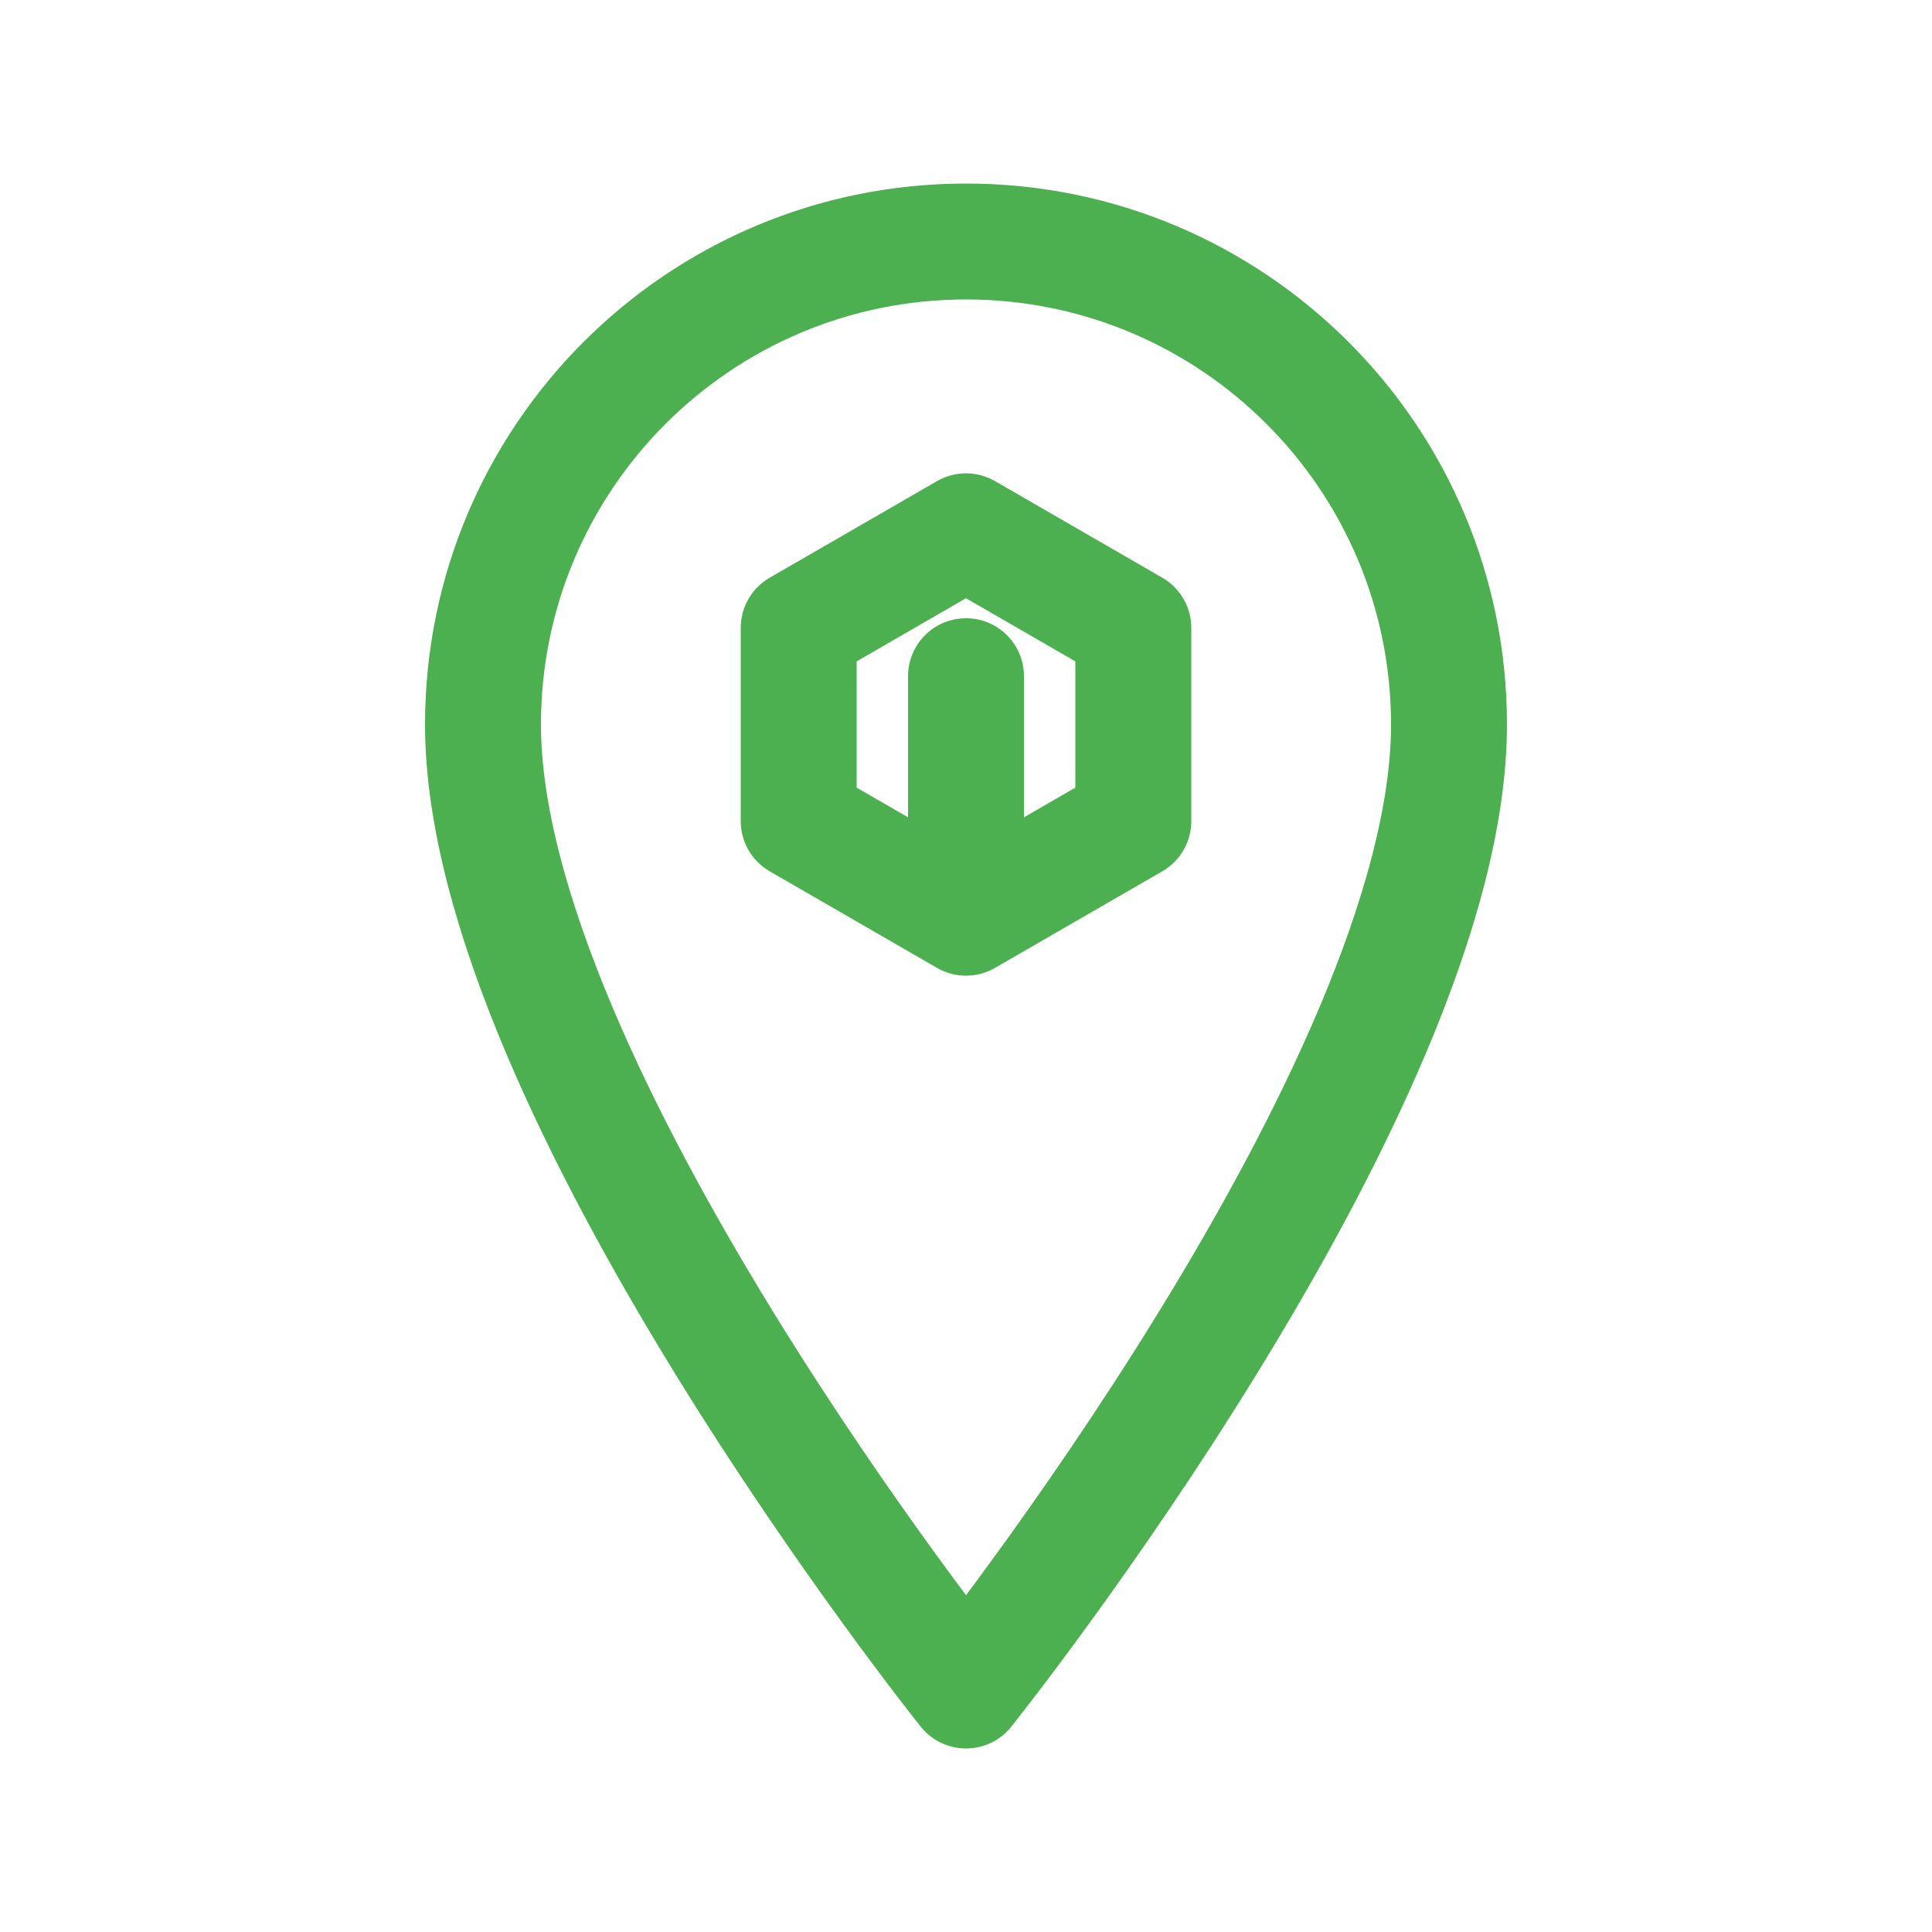
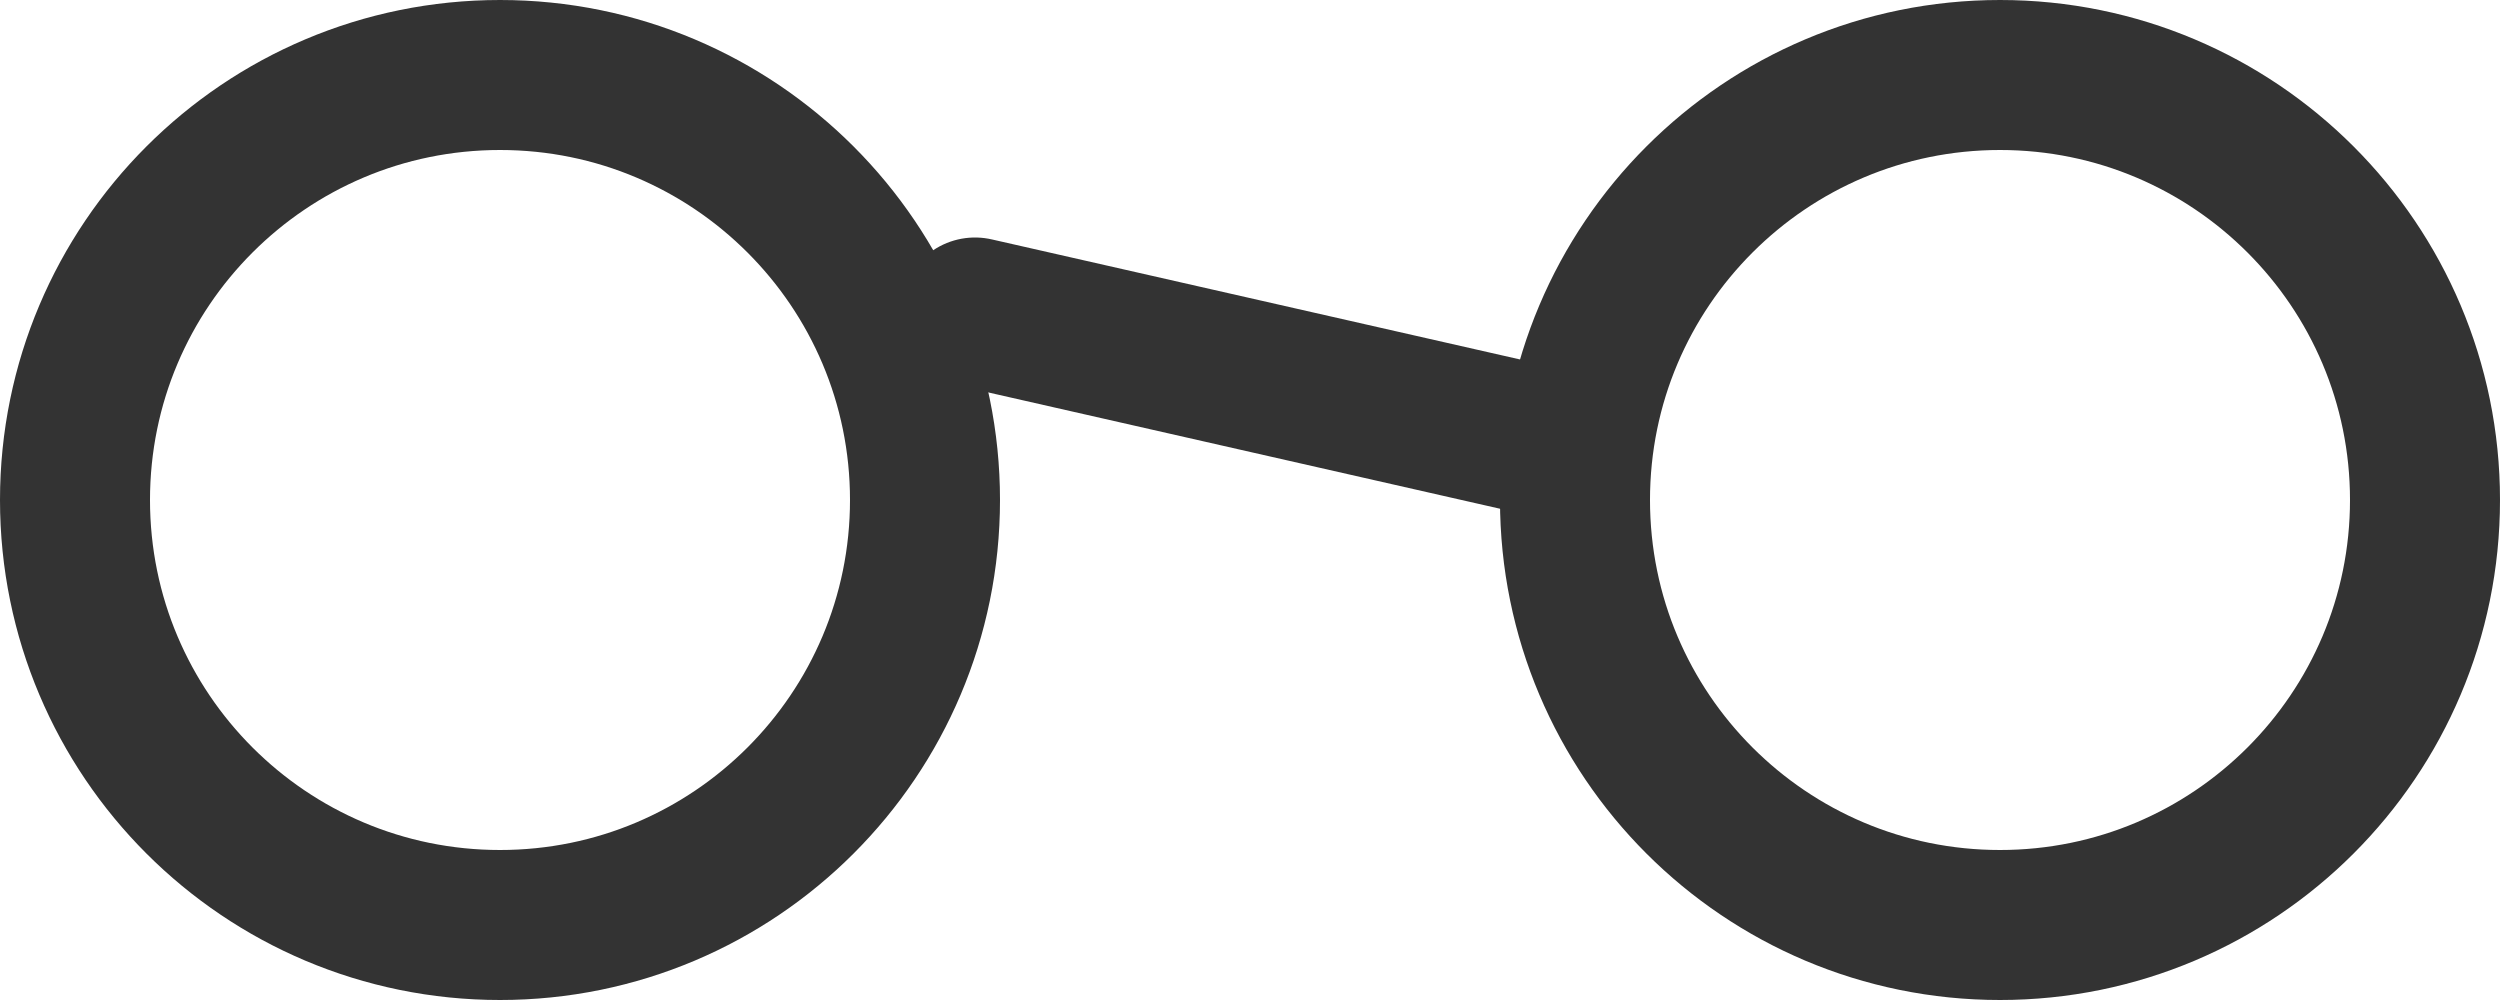
- <svg xmlns="http://www.w3.org/2000/svg" width="200" height="200" viewBox="0 0 200 200" fill="none">
-   <path d="M100 25C72.386 25 50 47.386 50 75C50 112.5 100 175 100 175C100 175 150 112.5 150 75C150 47.386 127.614 25 100 25Z" stroke="#4CAF50" stroke-width="12" stroke-linecap="round" stroke-linejoin="round" />
-   <path d="M100 95V70M100 95L82.68 85M100 95L117.321 85M100 55L82.68 65M100 55L117.321 65M82.68 85L82.68 65M117.321 85L117.321 65" stroke="#4CAF50" stroke-width="12" stroke-linecap="round" stroke-linejoin="round" />
+ <svg xmlns="http://www.w3.org/2000/svg" width="200" height="80" viewBox="0 0 200 80" fill="none">
+   <circle cx="40" cy="40" r="34" stroke="#333333" stroke-width="12" />
+   <circle cx="160" cy="40" r="34" stroke="#333333" stroke-width="12" />
+   <path d="M78 25L122 35" stroke="#333333" stroke-width="12" stroke-linecap="round" />
</svg>
